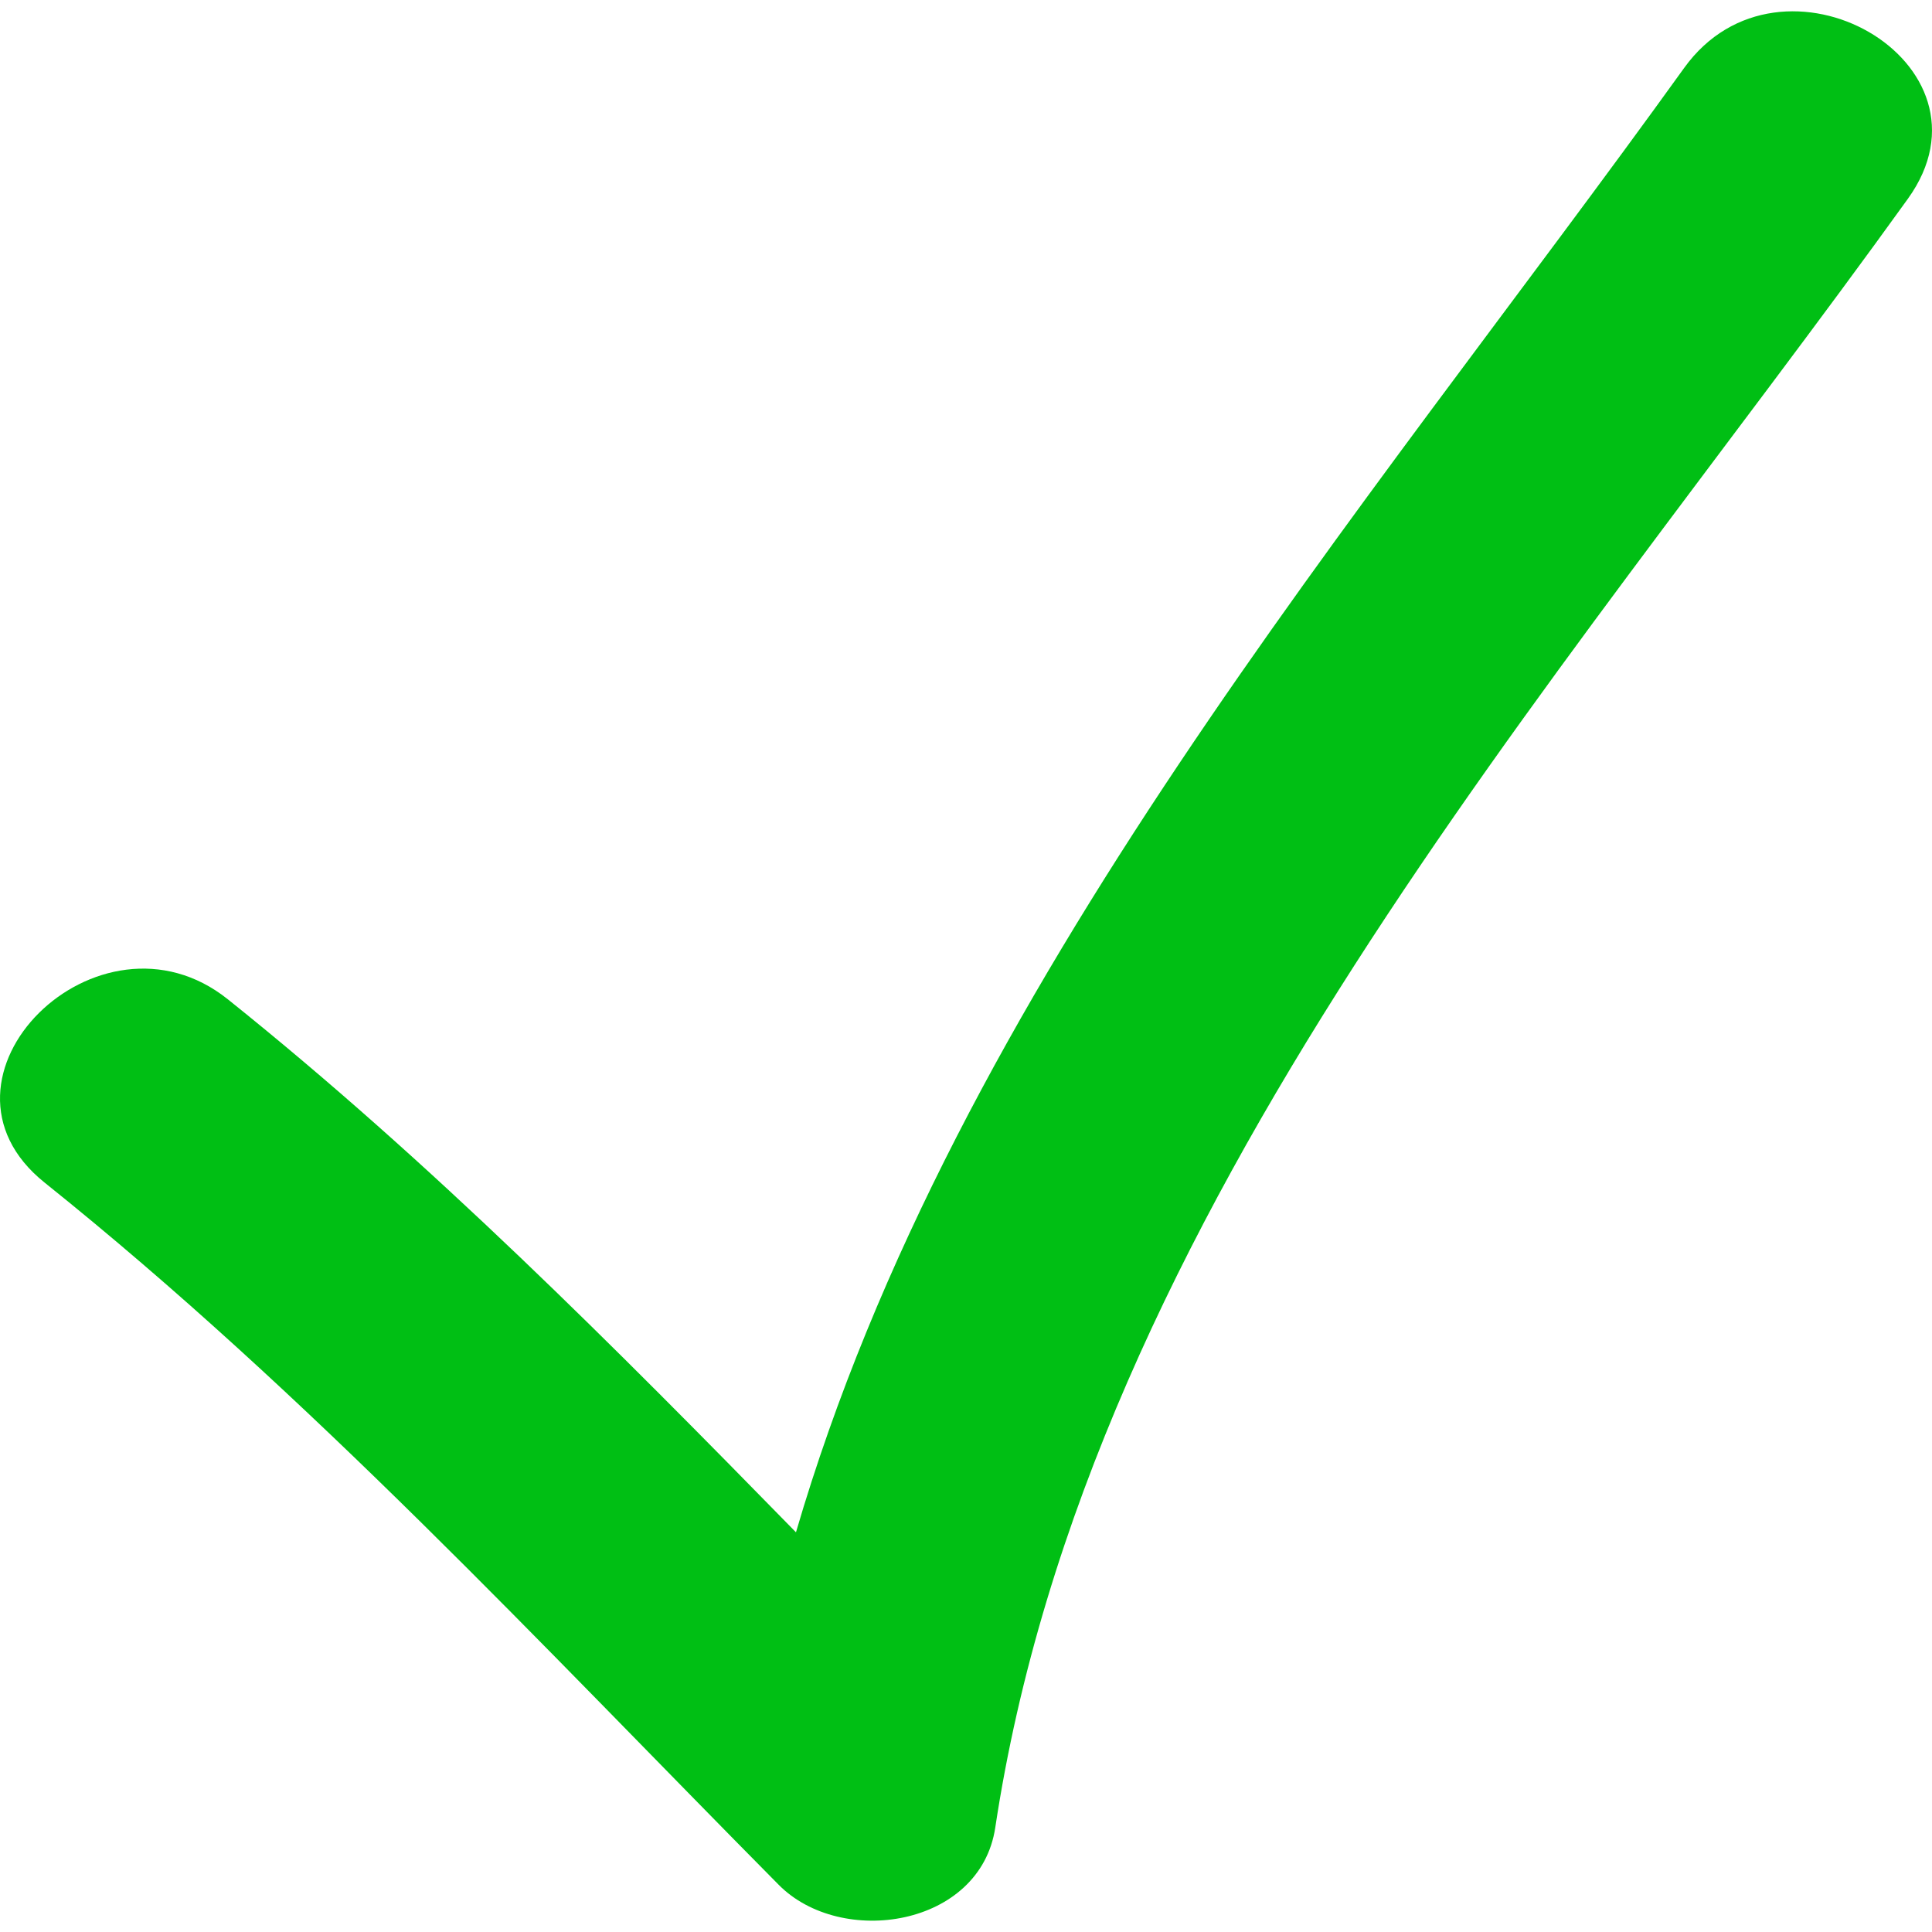
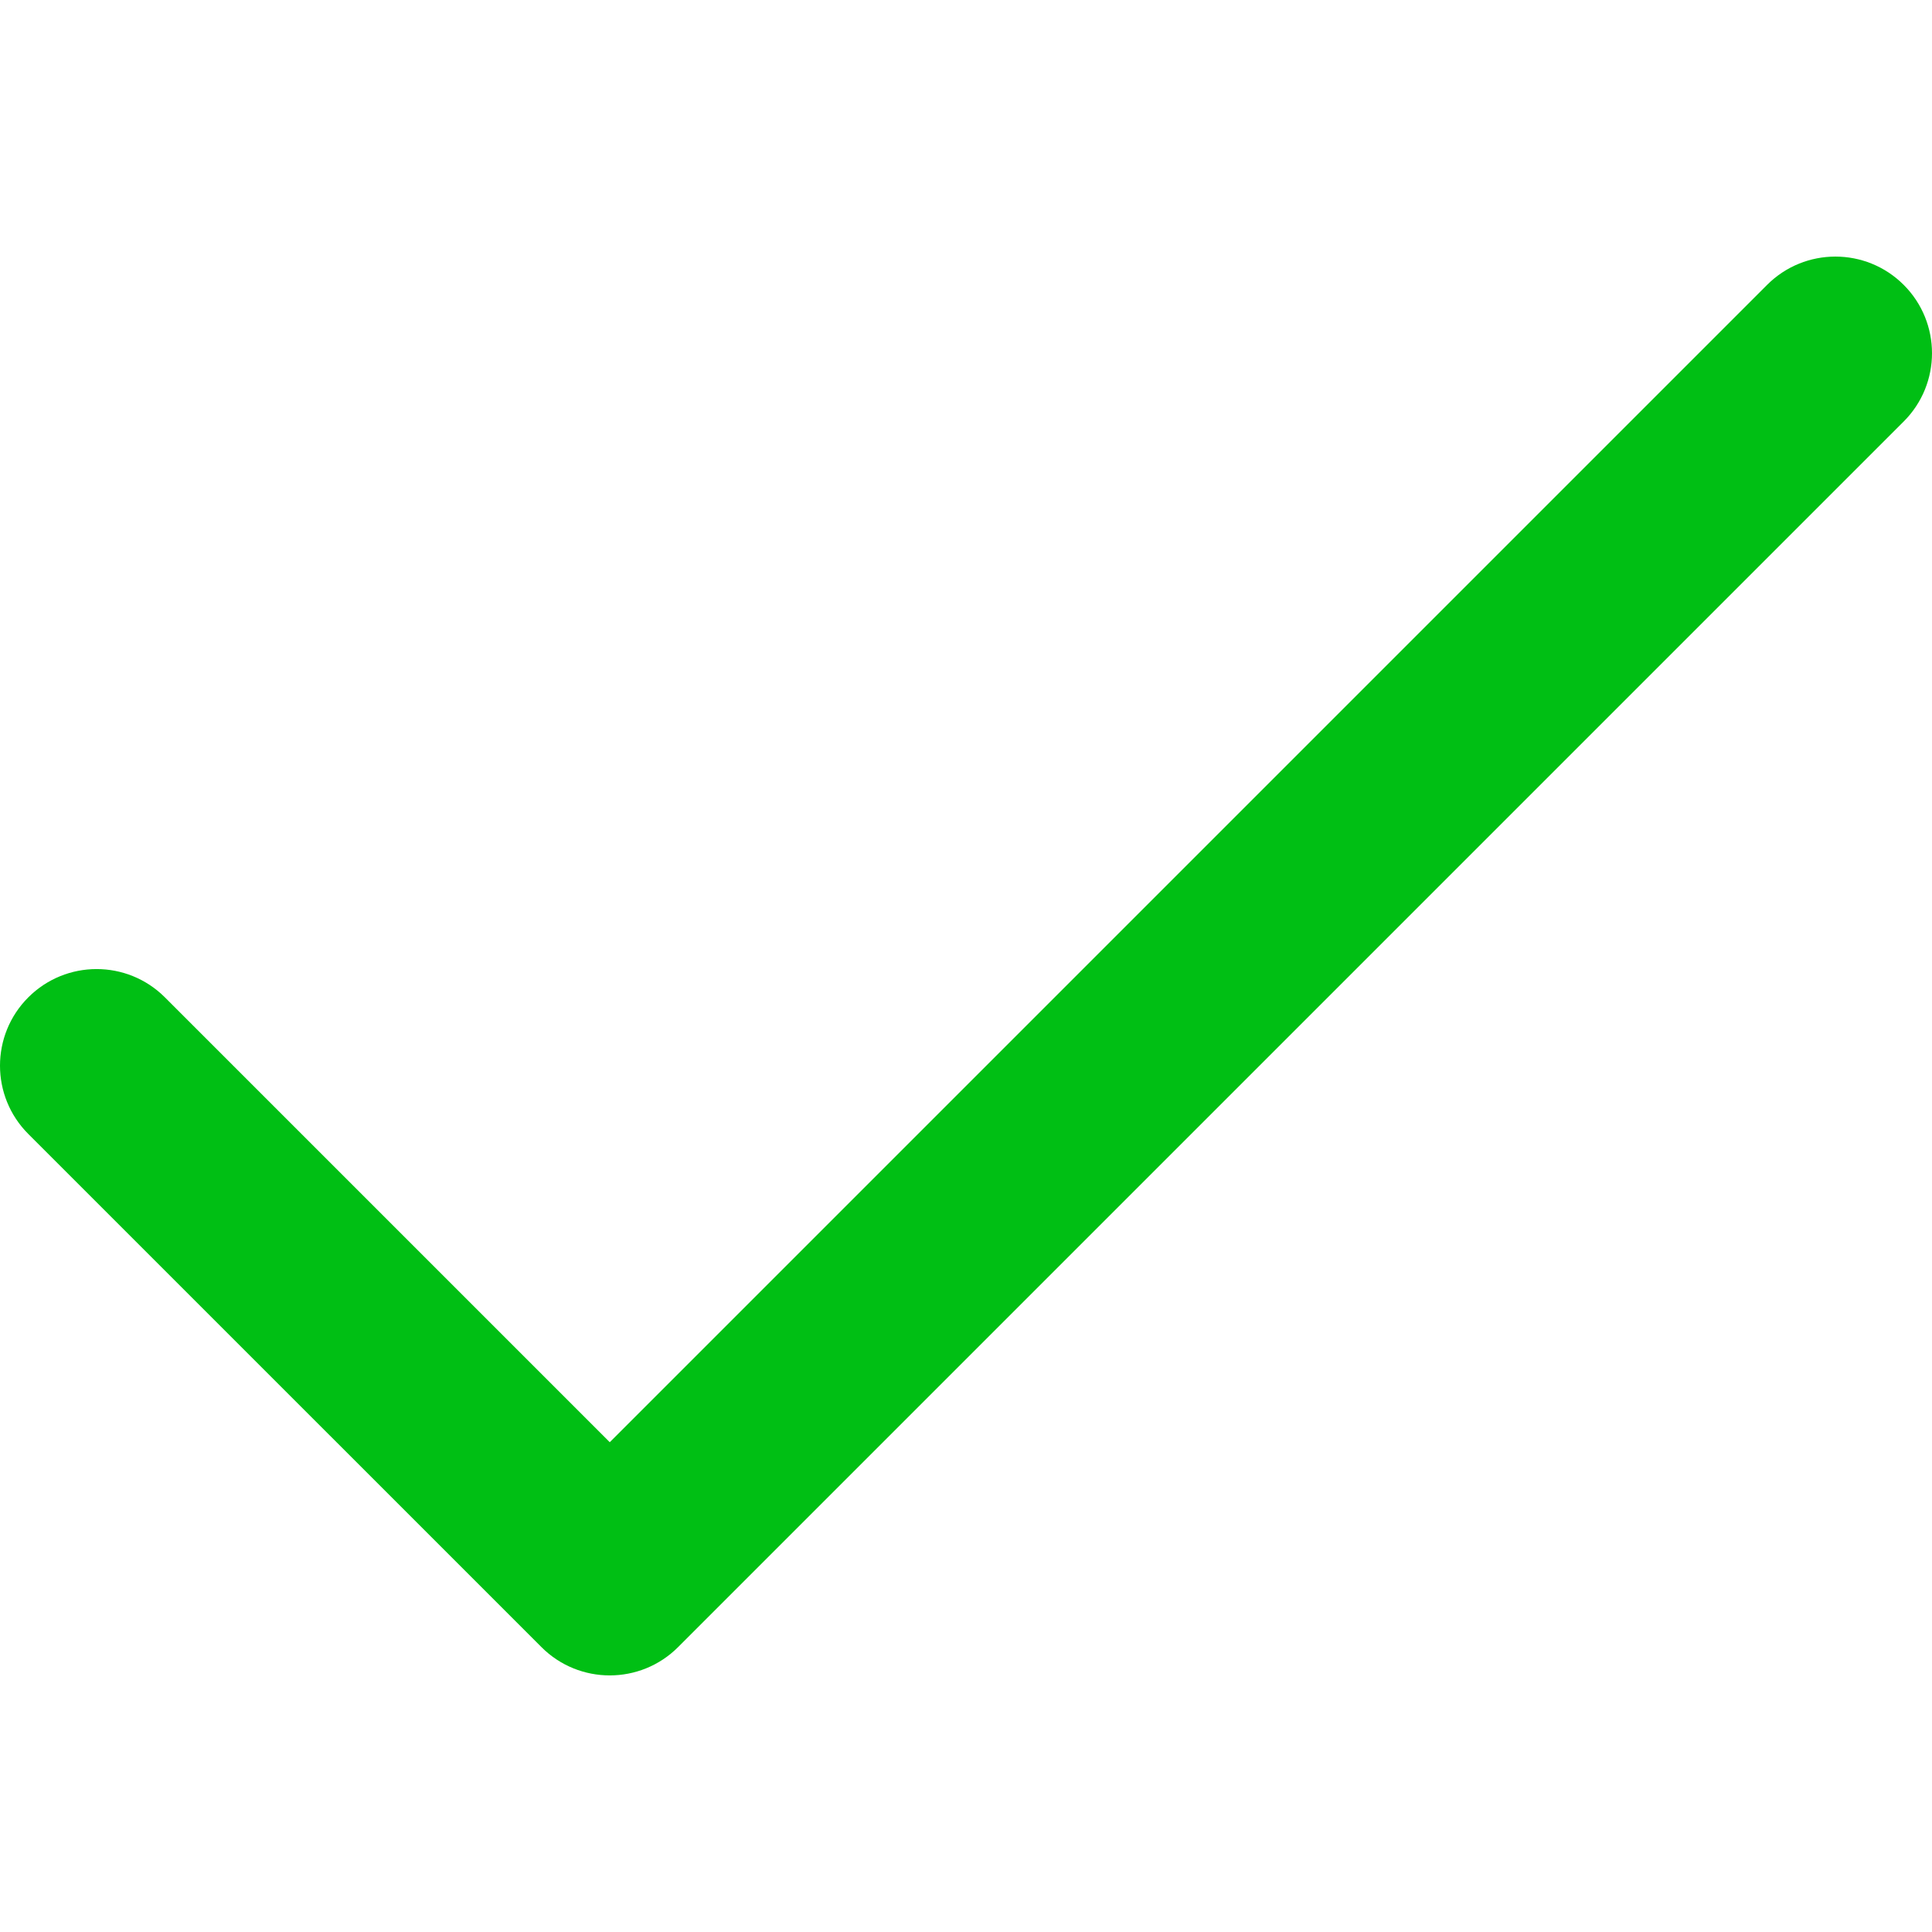
- <svg xmlns="http://www.w3.org/2000/svg" version="1.1" id="Capa_1" x="0px" y="0px" width="229.153px" height="229.153px" viewBox="0 0 229.153 229.153" style="enable-background:new 0 0 229.153 229.153;" xml:space="preserve" fill="#00BF14">
+ <svg xmlns="http://www.w3.org/2000/svg" version="1.1" id="Layer_1" x="0px" y="0px" viewBox="0 0 512 512" style="enable-background:new 0 0 512 512;" xml:space="preserve" fill="#00BF14">
  <g>
-     <path d="M92.356,223.549c7.41,7.5,23.914,5.014,25.691-6.779c11.056-73.217,66.378-134.985,108.243-193.189   C237.898,7.452,211.207-7.87,199.75,8.067C161.493,61.249,113.274,117.21,94.41,181.744   c-21.557-22.031-43.201-43.853-67.379-63.212c-15.312-12.265-37.215,9.343-21.738,21.737   C36.794,165.501,64.017,194.924,92.356,223.549z" />
+     <g>
+       <path d="M504.502,75.496c-9.997-9.998-26.205-9.998-36.204,0L161.594,382.203L43.702,264.311c-9.997-9.998-26.205-9.997-36.204,0    c-9.998,9.997-9.998,26.205,0,36.203l135.994,135.992c9.994,9.997,26.214,9.99,36.204,0L504.502,111.7    C514.5,101.703,514.499,85.494,504.502,75.496z" />
+     </g>
  </g>
  <g>
</g>
  <g>
</g>
  <g>
</g>
  <g>
</g>
  <g>
</g>
  <g>
</g>
  <g>
</g>
  <g>
</g>
  <g>
</g>
  <g>
</g>
  <g>
</g>
  <g>
</g>
  <g>
</g>
  <g>
</g>
  <g>
</g>
</svg>
